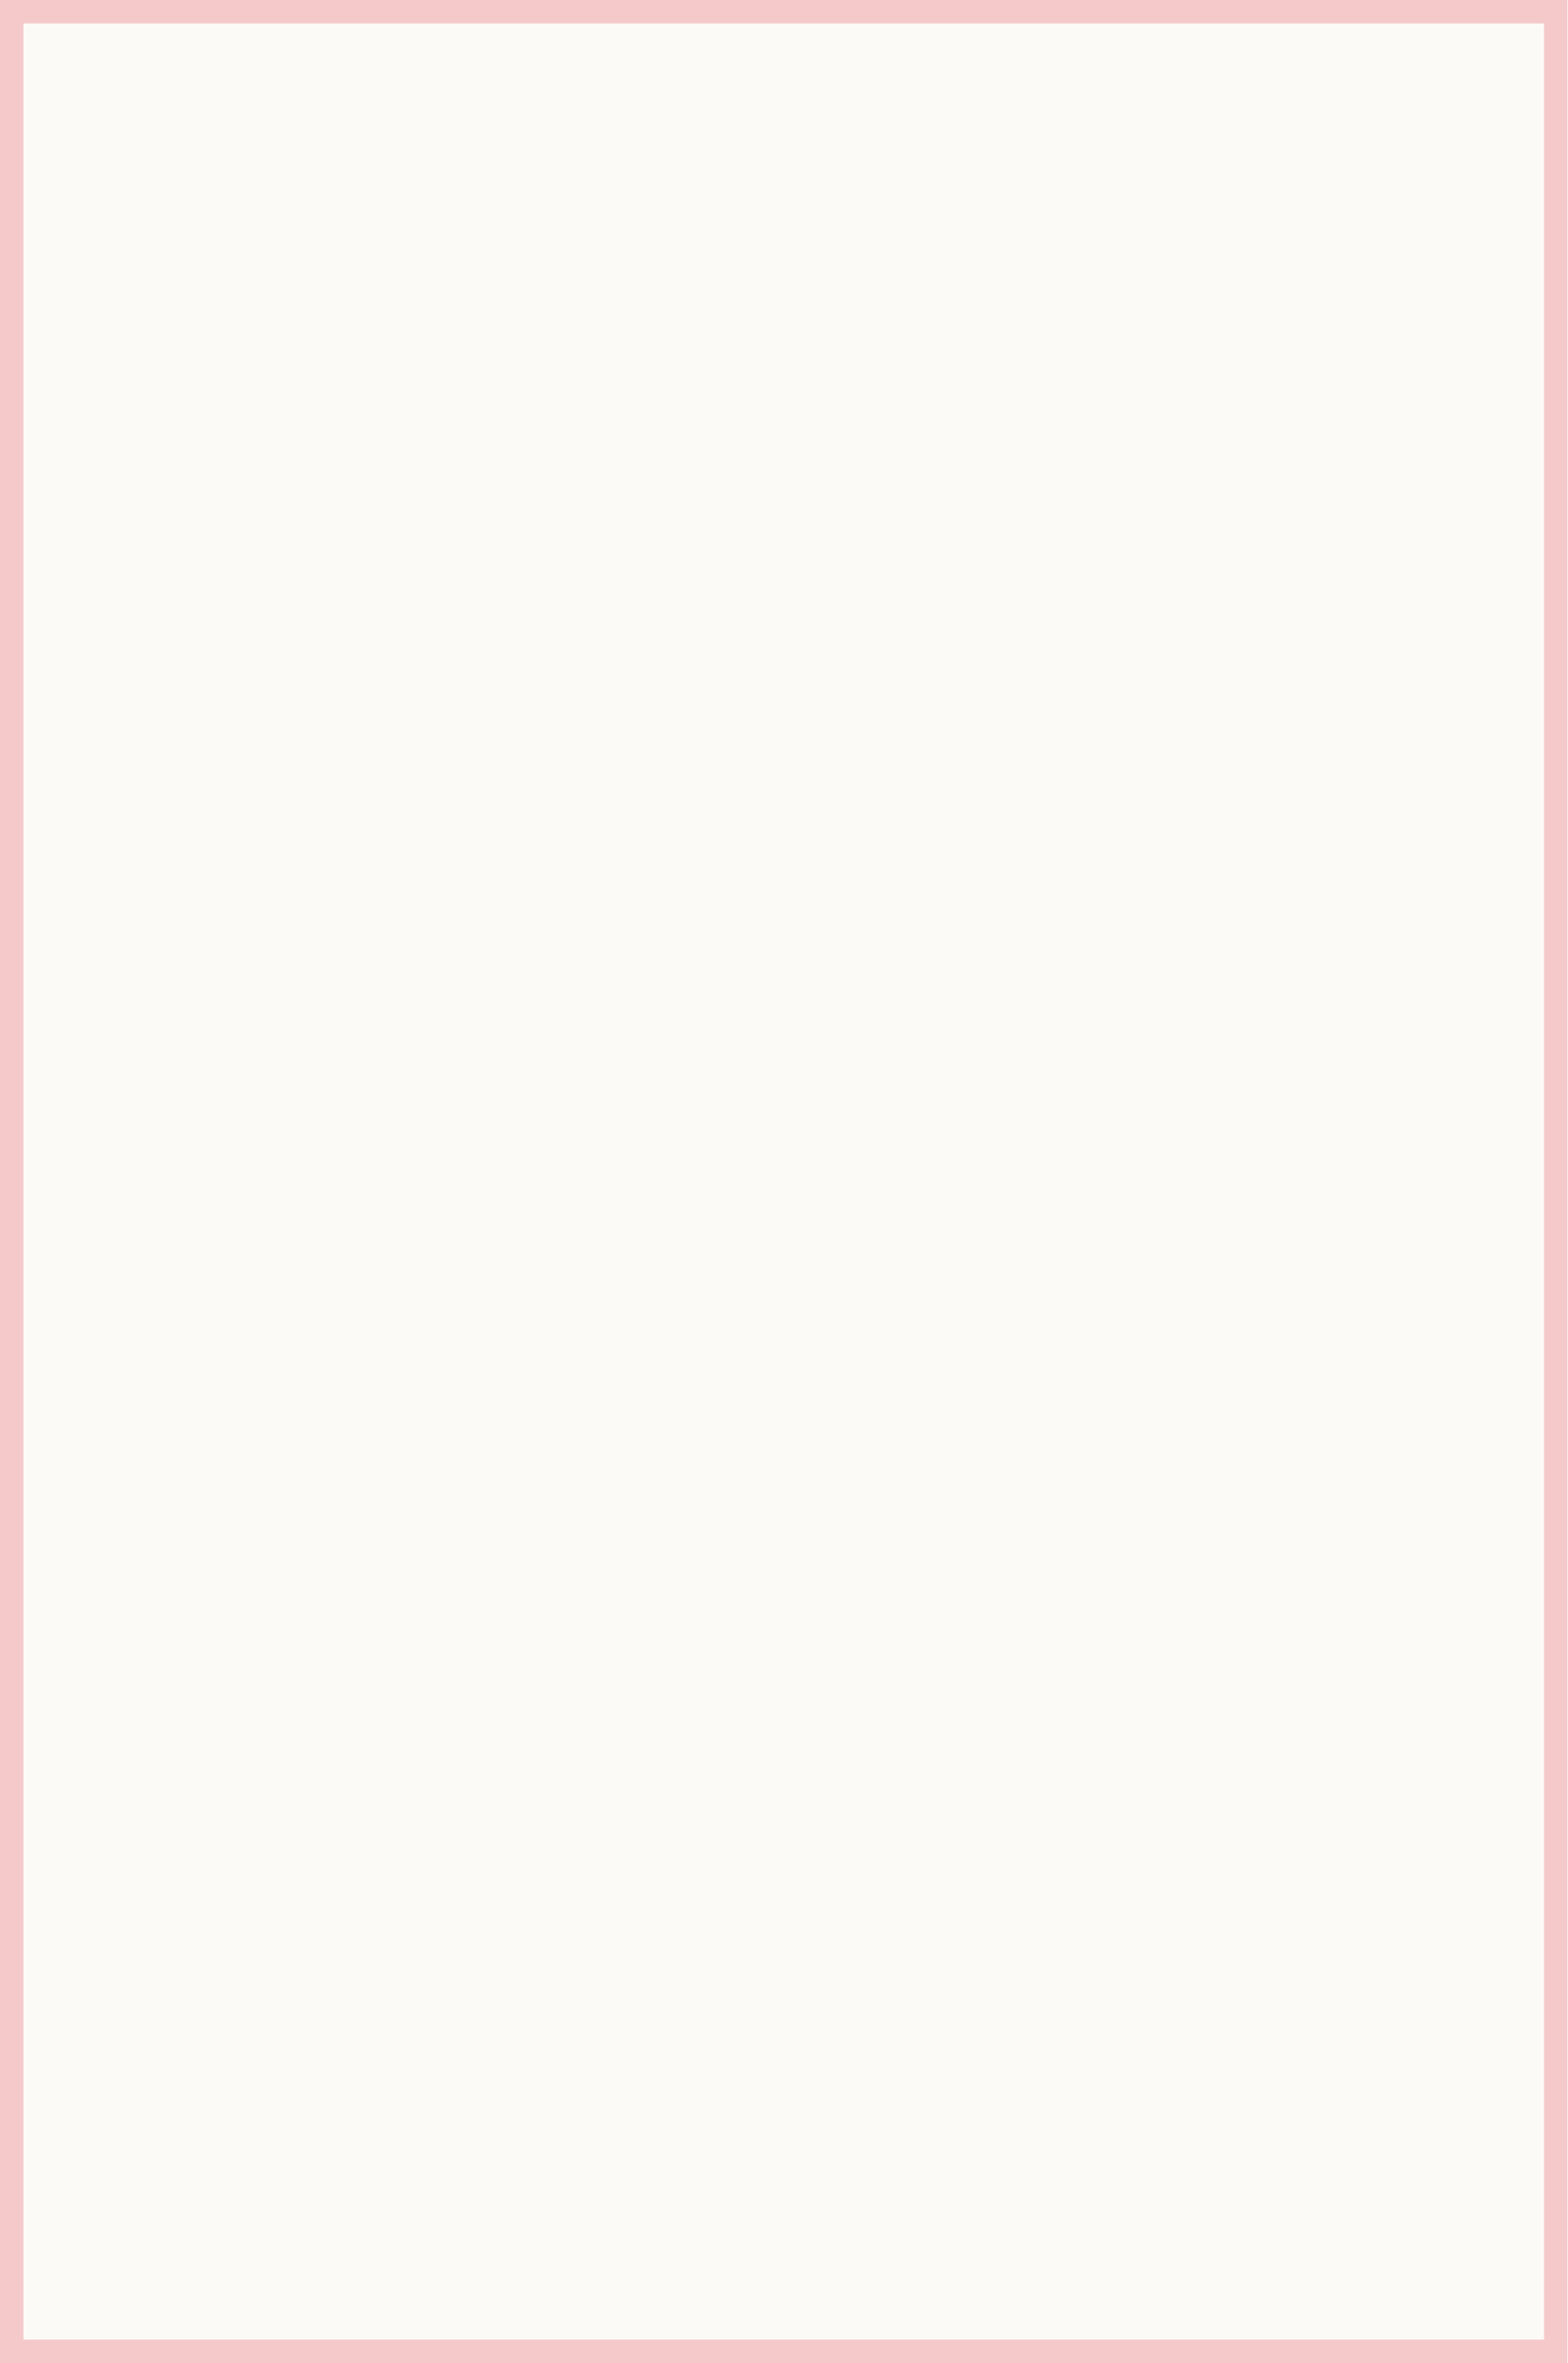
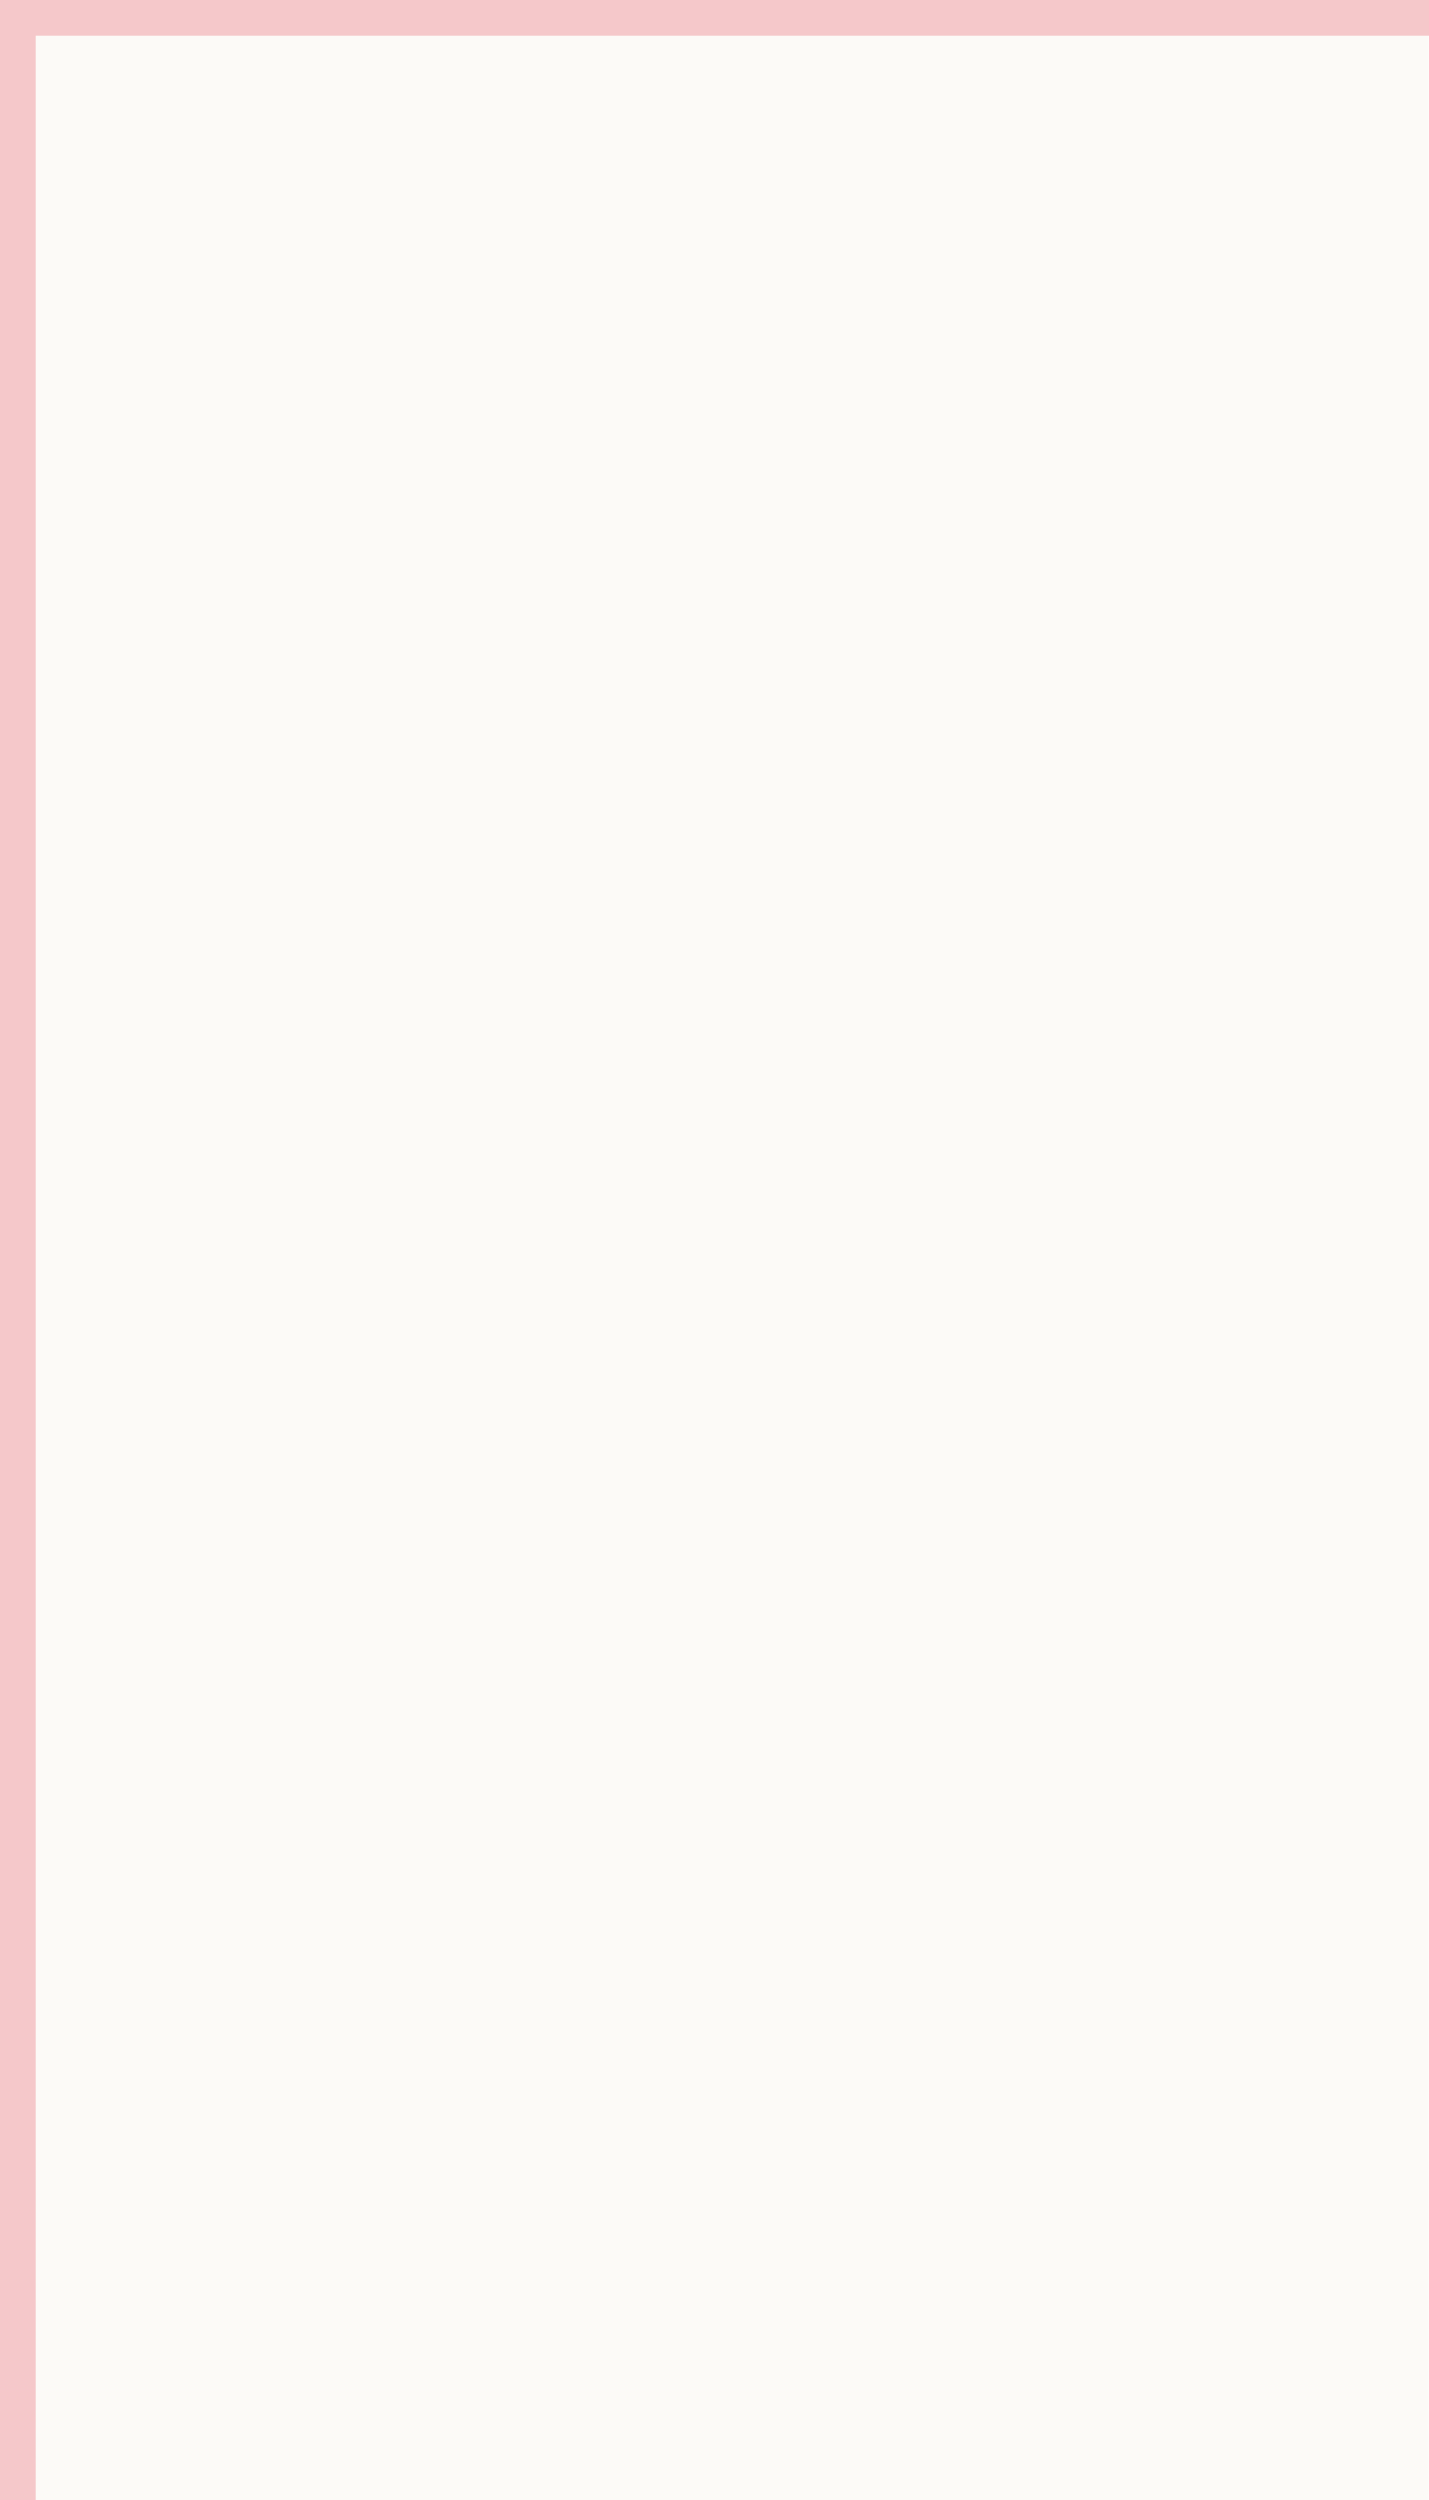
- <svg xmlns="http://www.w3.org/2000/svg" viewBox="0 0 67 101" width="67px" height="101px">
+ <svg xmlns="http://www.w3.org/2000/svg" viewBox="0 0 40 70" width="40px">
  <defs>
    <style>.a{fill:#fcfaf7;stroke:#f5c8ca;}.b{stroke:none;}.c{fill:none;}</style>
  </defs>
  <g class="a">
-     <rect class="b" width="67" height="101" />
+     <rect class="b" width="40" height="70" />
    <rect class="c" x="0.5" y="0.5" width="66" height="100" />
  </g>
</svg>
